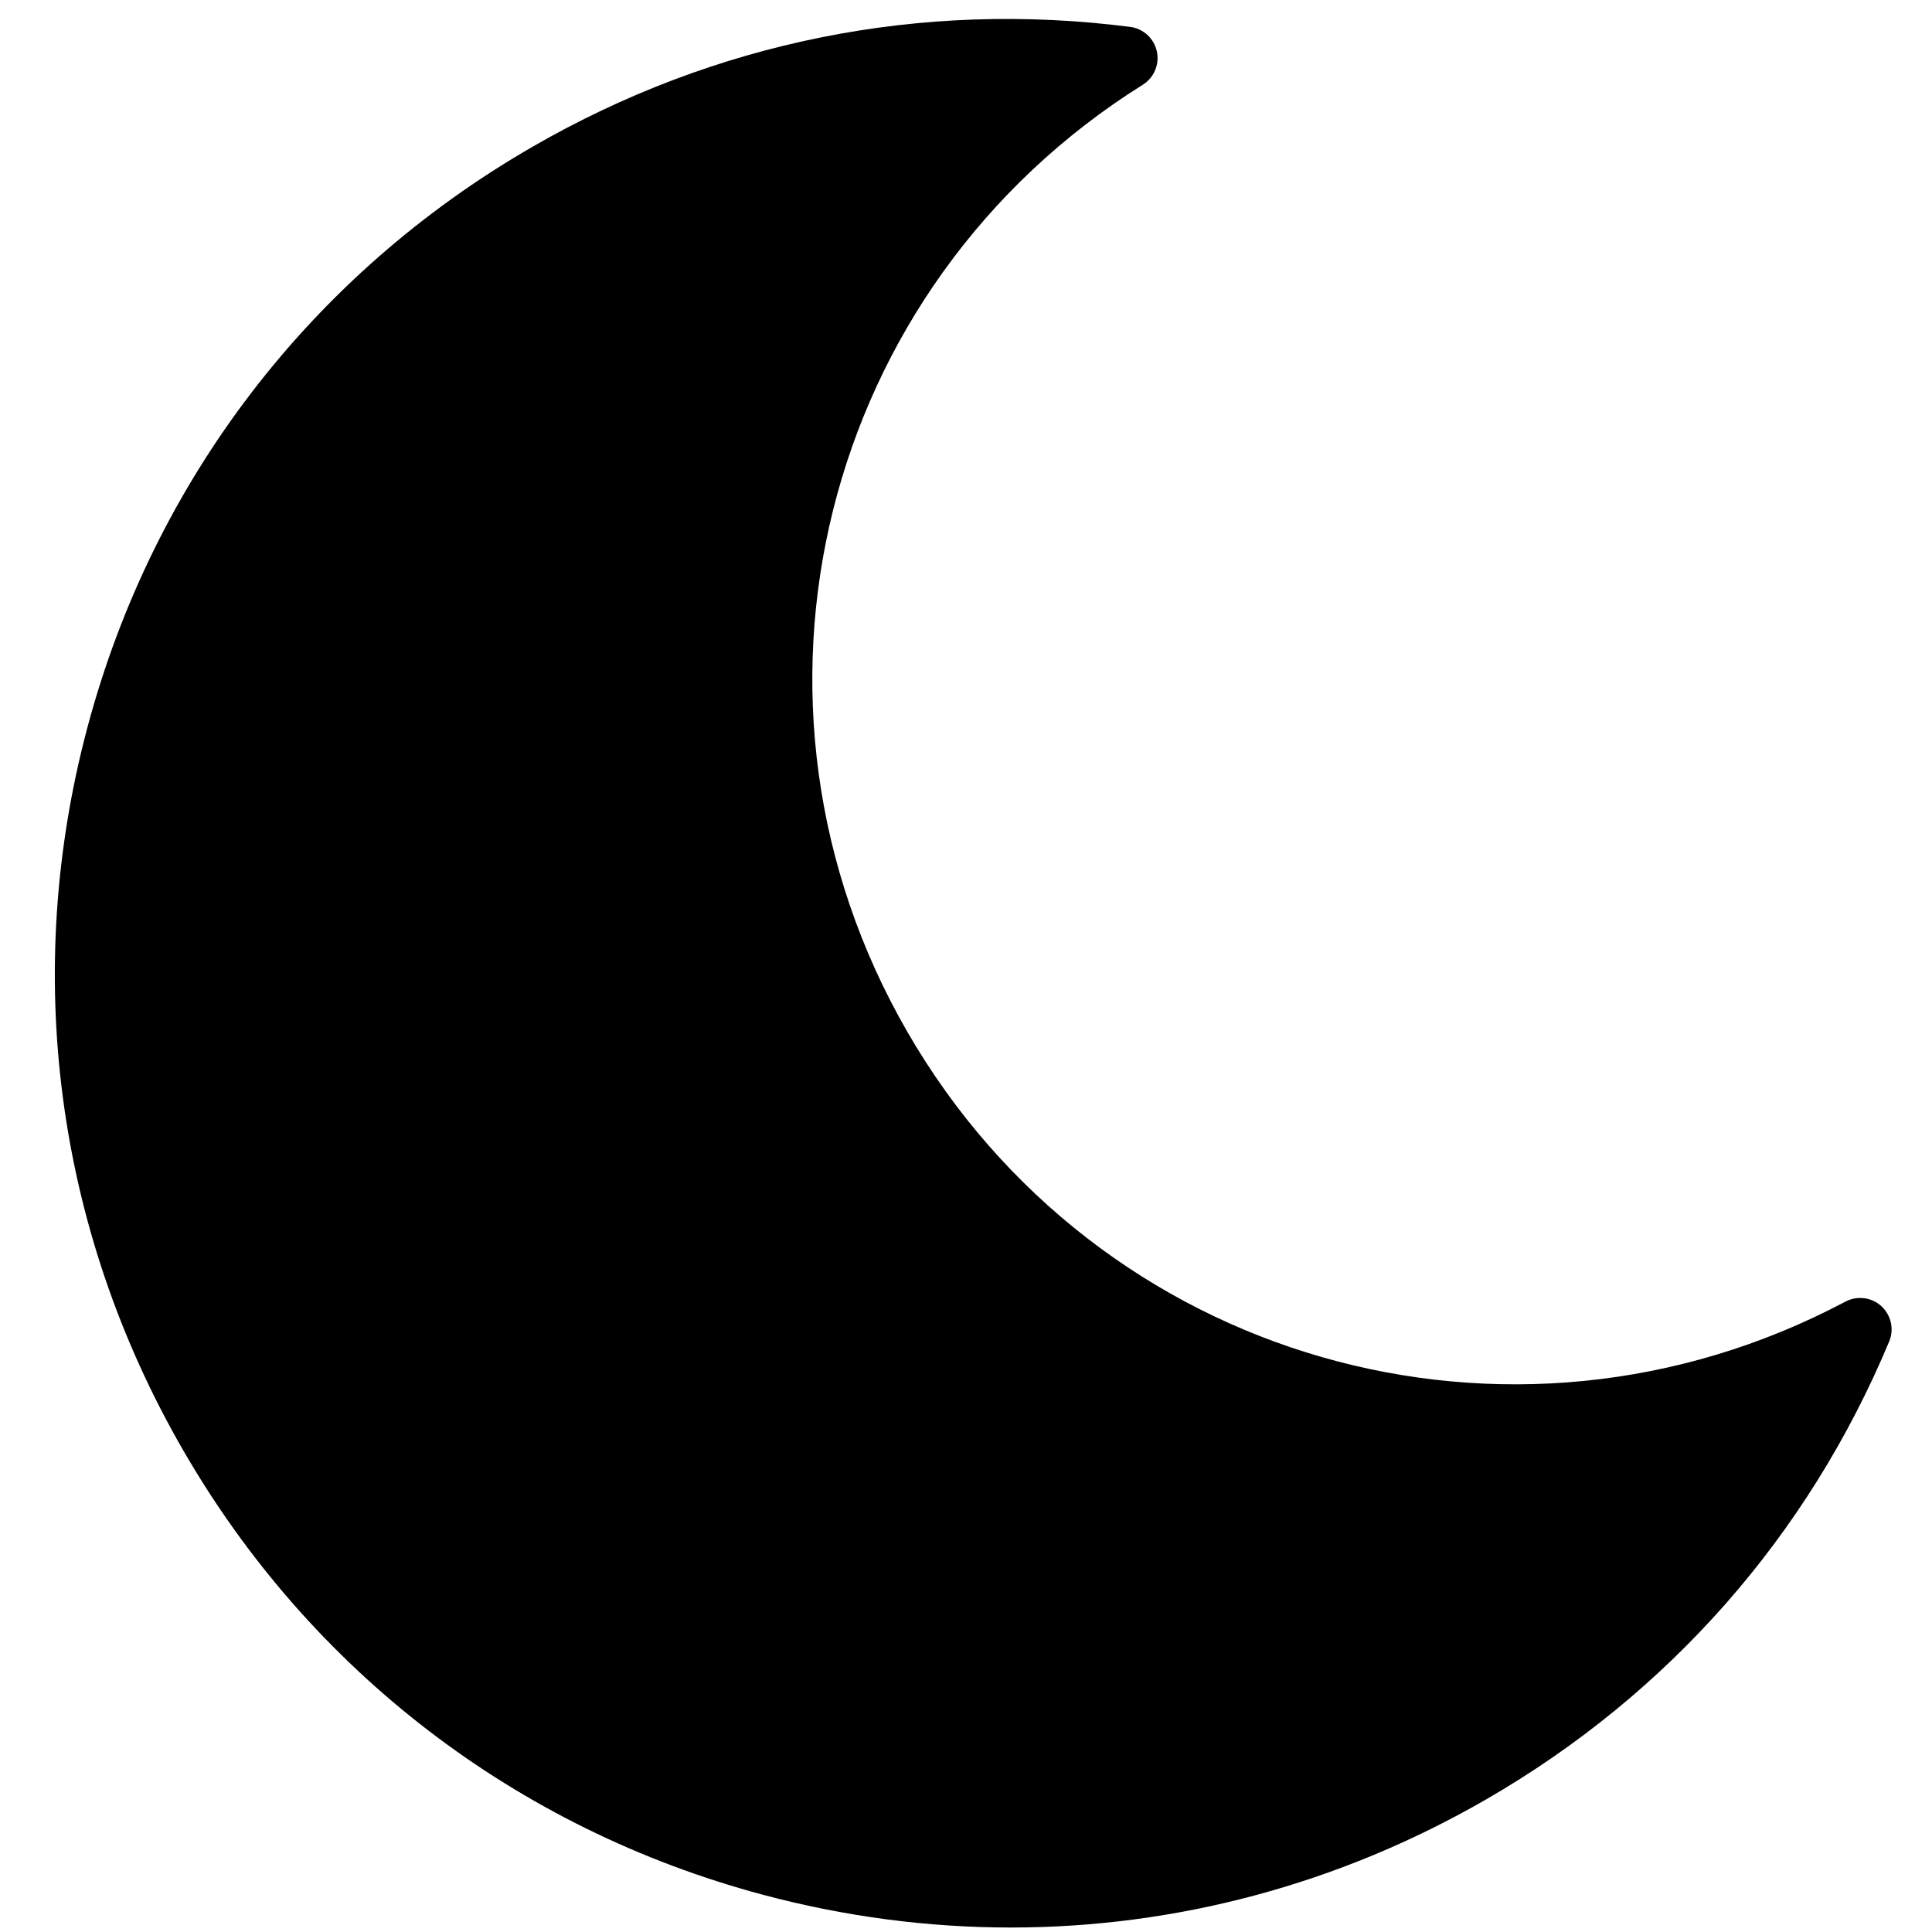
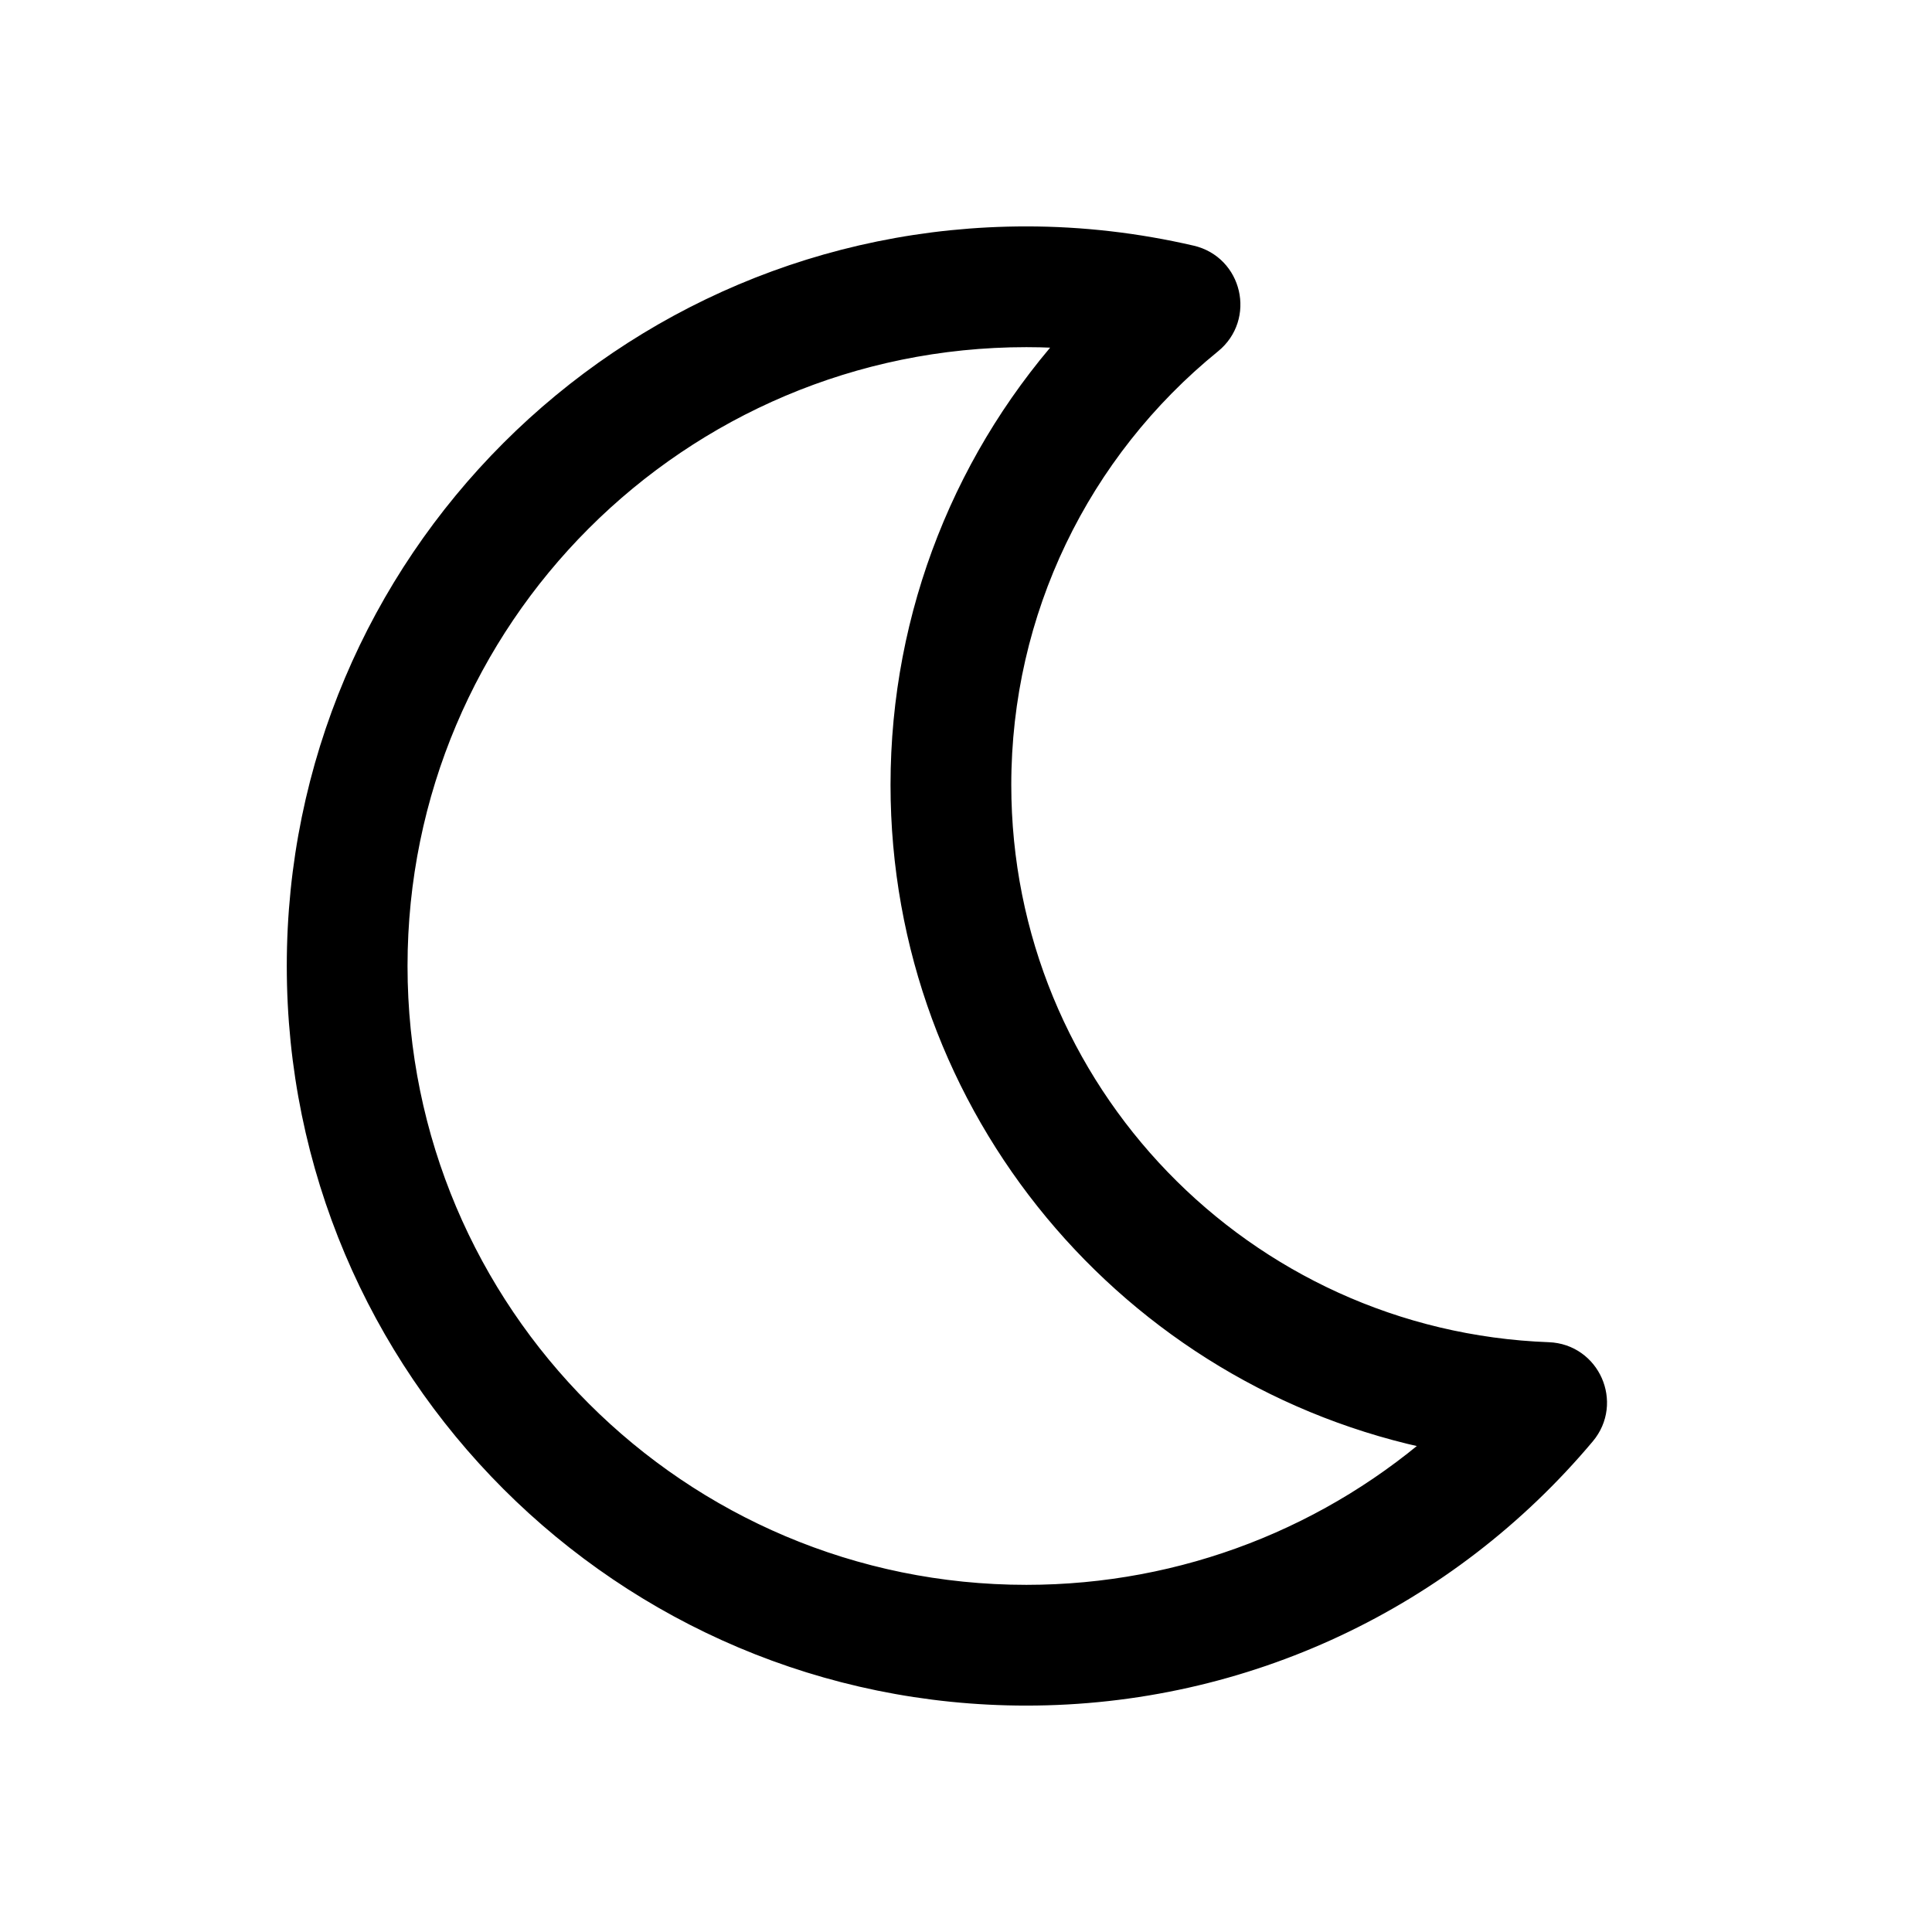
- <svg xmlns="http://www.w3.org/2000/svg" version="1.1" width="14" height="14" viewBox="0 0 256 256" xml:space="preserve">
-   <defs>
- </defs>
-   <g style="stroke: none; stroke-width: 0; stroke-dasharray: none; stroke-linecap: butt; stroke-linejoin: miter; stroke-miterlimit: 10; fill: none; fill-rule: nonzero; opacity: 1;" transform="translate(2.506593 2.506593) scale(2.81 2.81)">
-     <path d="M 87.823 60.7 c -0.463 -0.423 -1.142 -0.506 -1.695 -0.214 c -15.834 8.398 -35.266 2.812 -44.232 -12.718 c -8.966 -15.53 -4.09 -35.149 11.101 -44.665 c 0.531 -0.332 0.796 -0.963 0.661 -1.574 c -0.134 -0.612 -0.638 -1.074 -1.259 -1.153 c -9.843 -1.265 -19.59 0.692 -28.193 5.66 C 13.8 12.041 6.356 21.743 3.246 33.35 S 1.732 57.08 7.741 67.487 c 6.008 10.407 15.709 17.851 27.316 20.961 C 38.933 89.486 42.866 90 46.774 90 c 7.795 0 15.489 -2.044 22.42 -6.046 c 8.601 -4.966 15.171 -12.43 18.997 -21.586 C 88.433 61.79 88.285 61.123 87.823 60.7 z" style="stroke: none; stroke-width: 1; stroke-dasharray: none; stroke-linecap: butt; stroke-linejoin: miter; stroke-miterlimit: 10; fill: rgb(0,0,0); fill-rule: nonzero; opacity: 1;" transform=" matrix(1 0 0 1 0 0) " stroke-linecap="round" />
+ <svg xmlns="http://www.w3.org/2000/svg" width="28" height="28" viewBox="0 0 32 32">
+   <g fill="none" fill-rule="evenodd" transform="translate(-440 -200)">
+     <path fill="currentColor" fill-rule="nonzero" stroke="currentColor" stroke-width="0.5" d="M102,21 C102,18.102 103.307,15.42 105.517,13.625 C106.002,13.231 105.822,12.452 105.213,12.312 C104.322,12.106 103.415,12 102.5,12 C95.872,12 90.5,17.372 90.5,24 C90.5,30.628 95.872,36 102.5,36 C106.091,36 109.424,34.411 111.69,31.713 C112.092,31.235 111.768,30.504 111.144,30.481 C106.047,30.292 102,26.11 102,21 Z M102.5,34.5 C96.701,34.5 92,29.799 92,24 C92,18.201 96.701,13.5 102.5,13.5 C102.807,13.5 103.114,13.514 103.419,13.541 C101.566,15.545 100.5,18.185 100.5,21 C100.5,26.32 104.288,30.771 109.34,31.776 L109.517,31.809 C107.615,33.521 105.138,34.5 102.5,34.5 Z" transform="translate(354.5 192)" />
+     <polygon points="444 228 468 228 468 204 444 204" />
  </g>
</svg>
